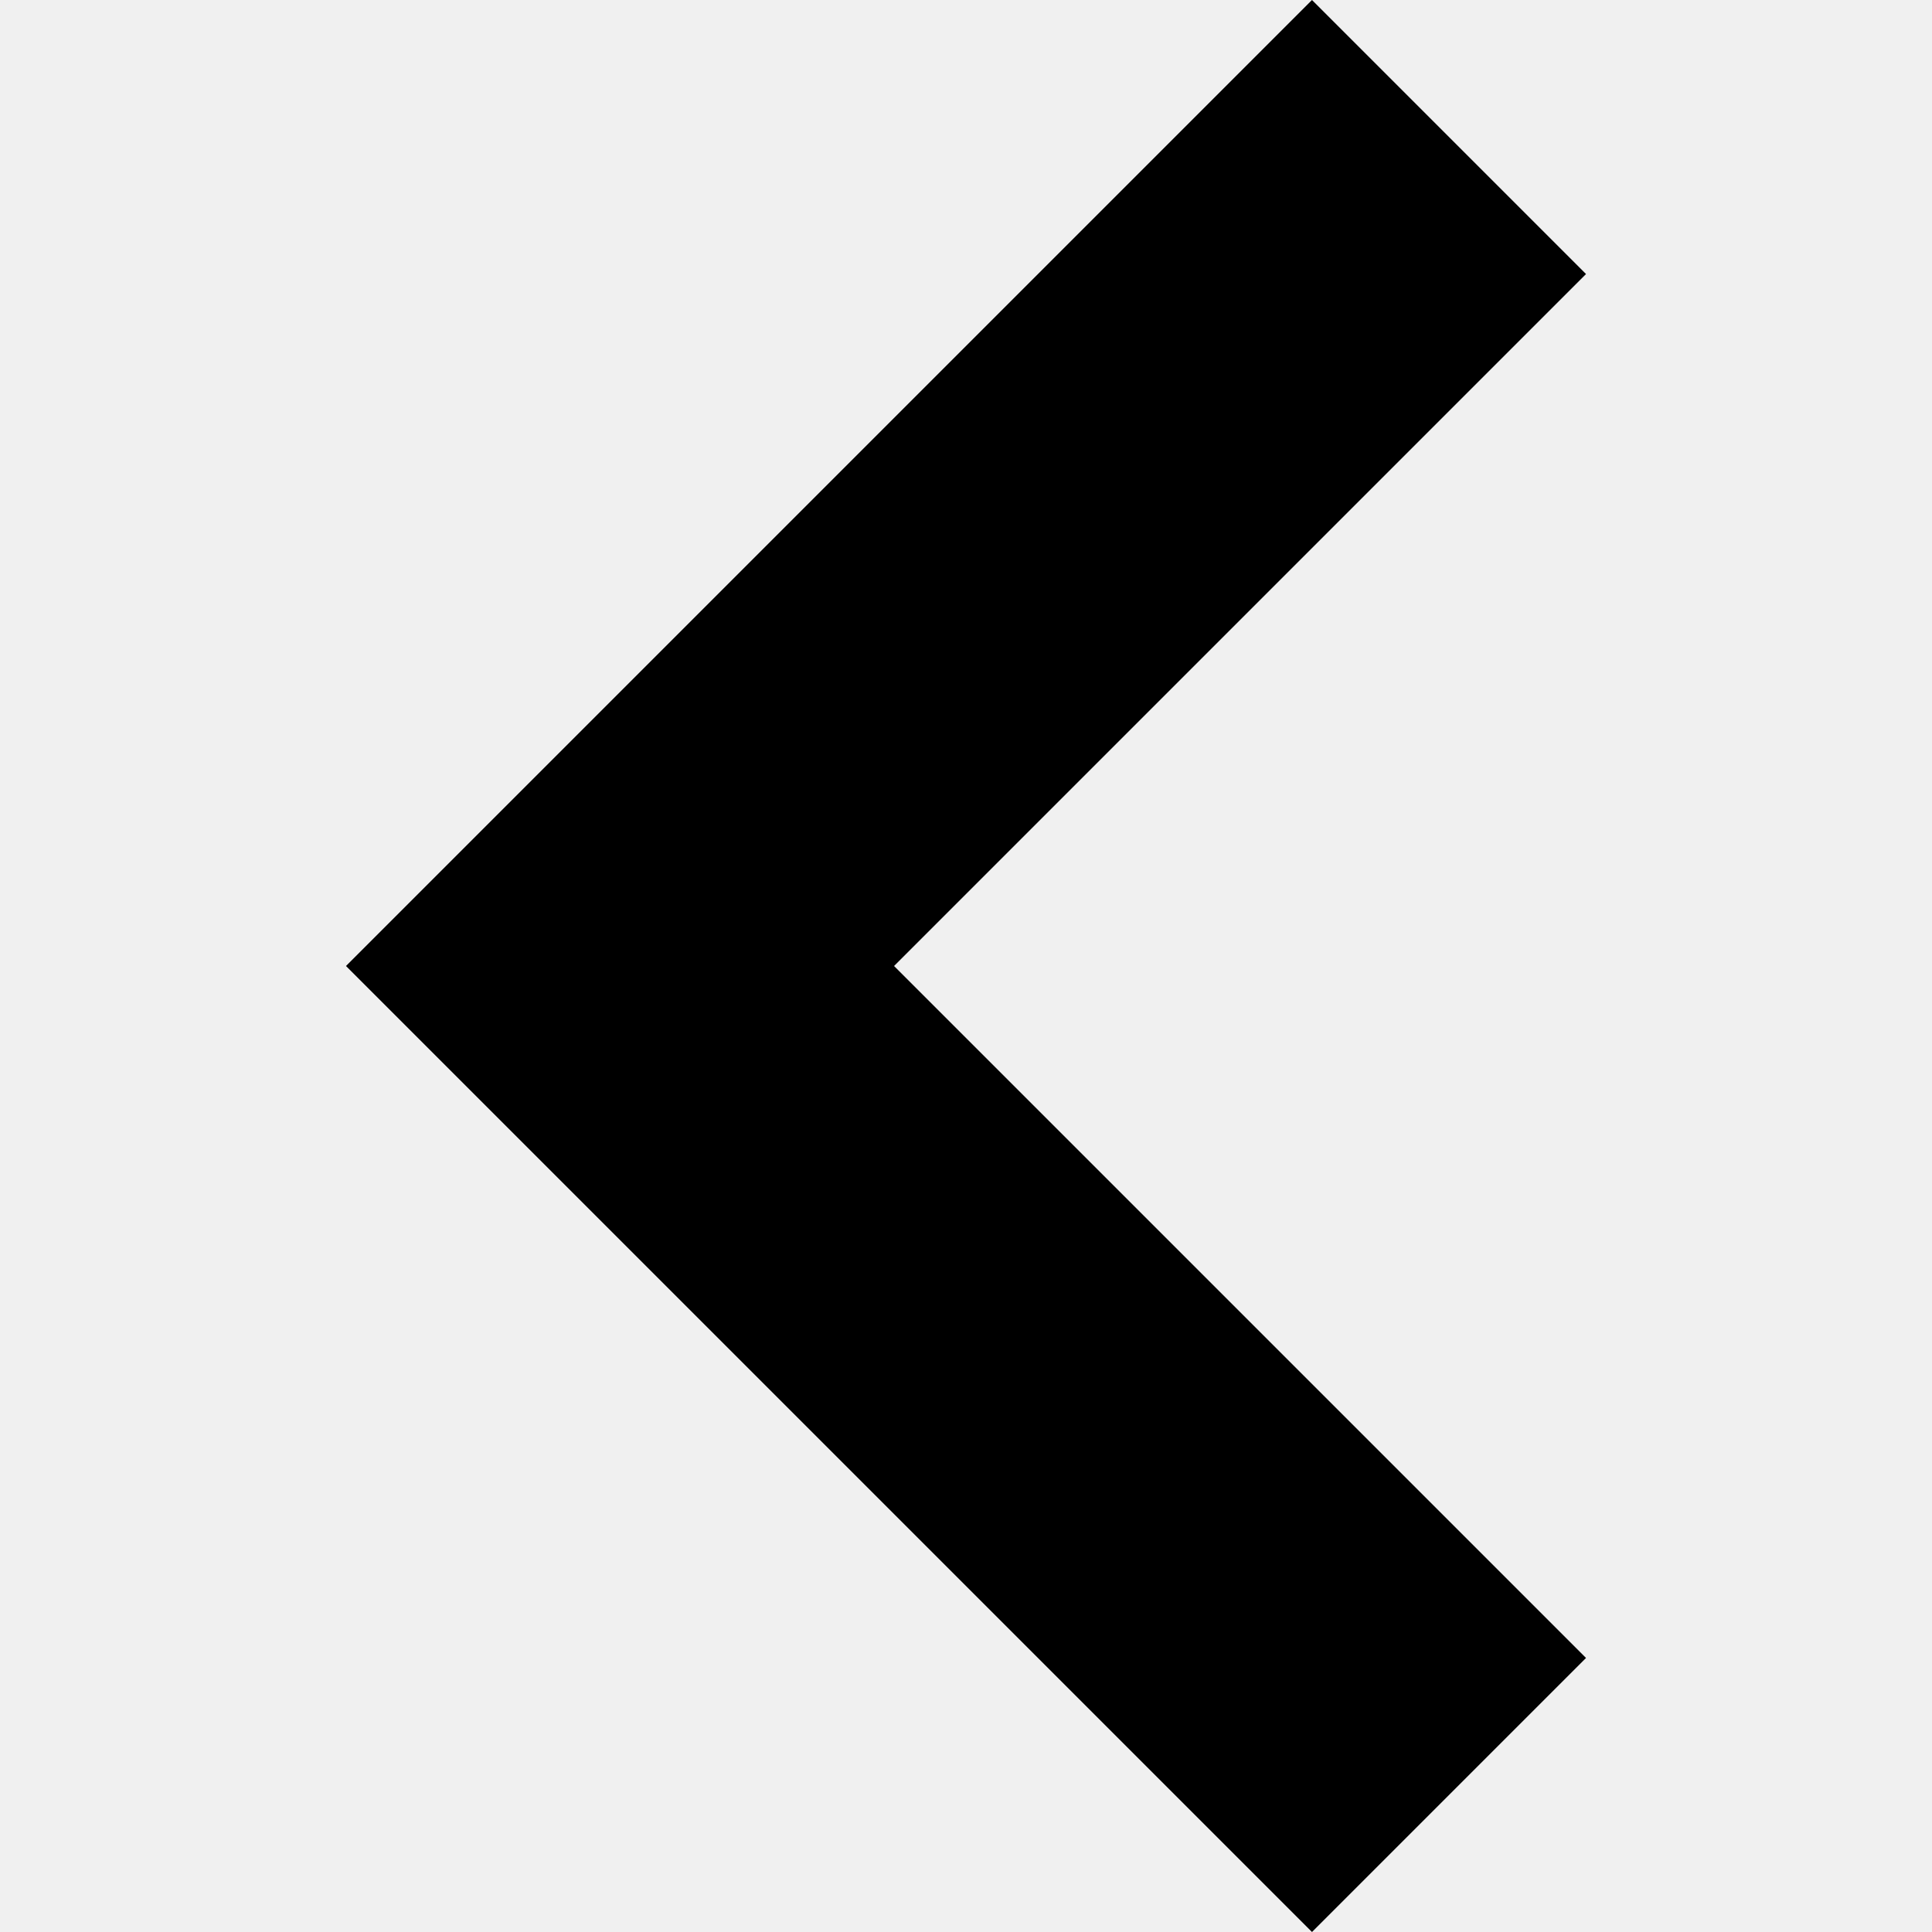
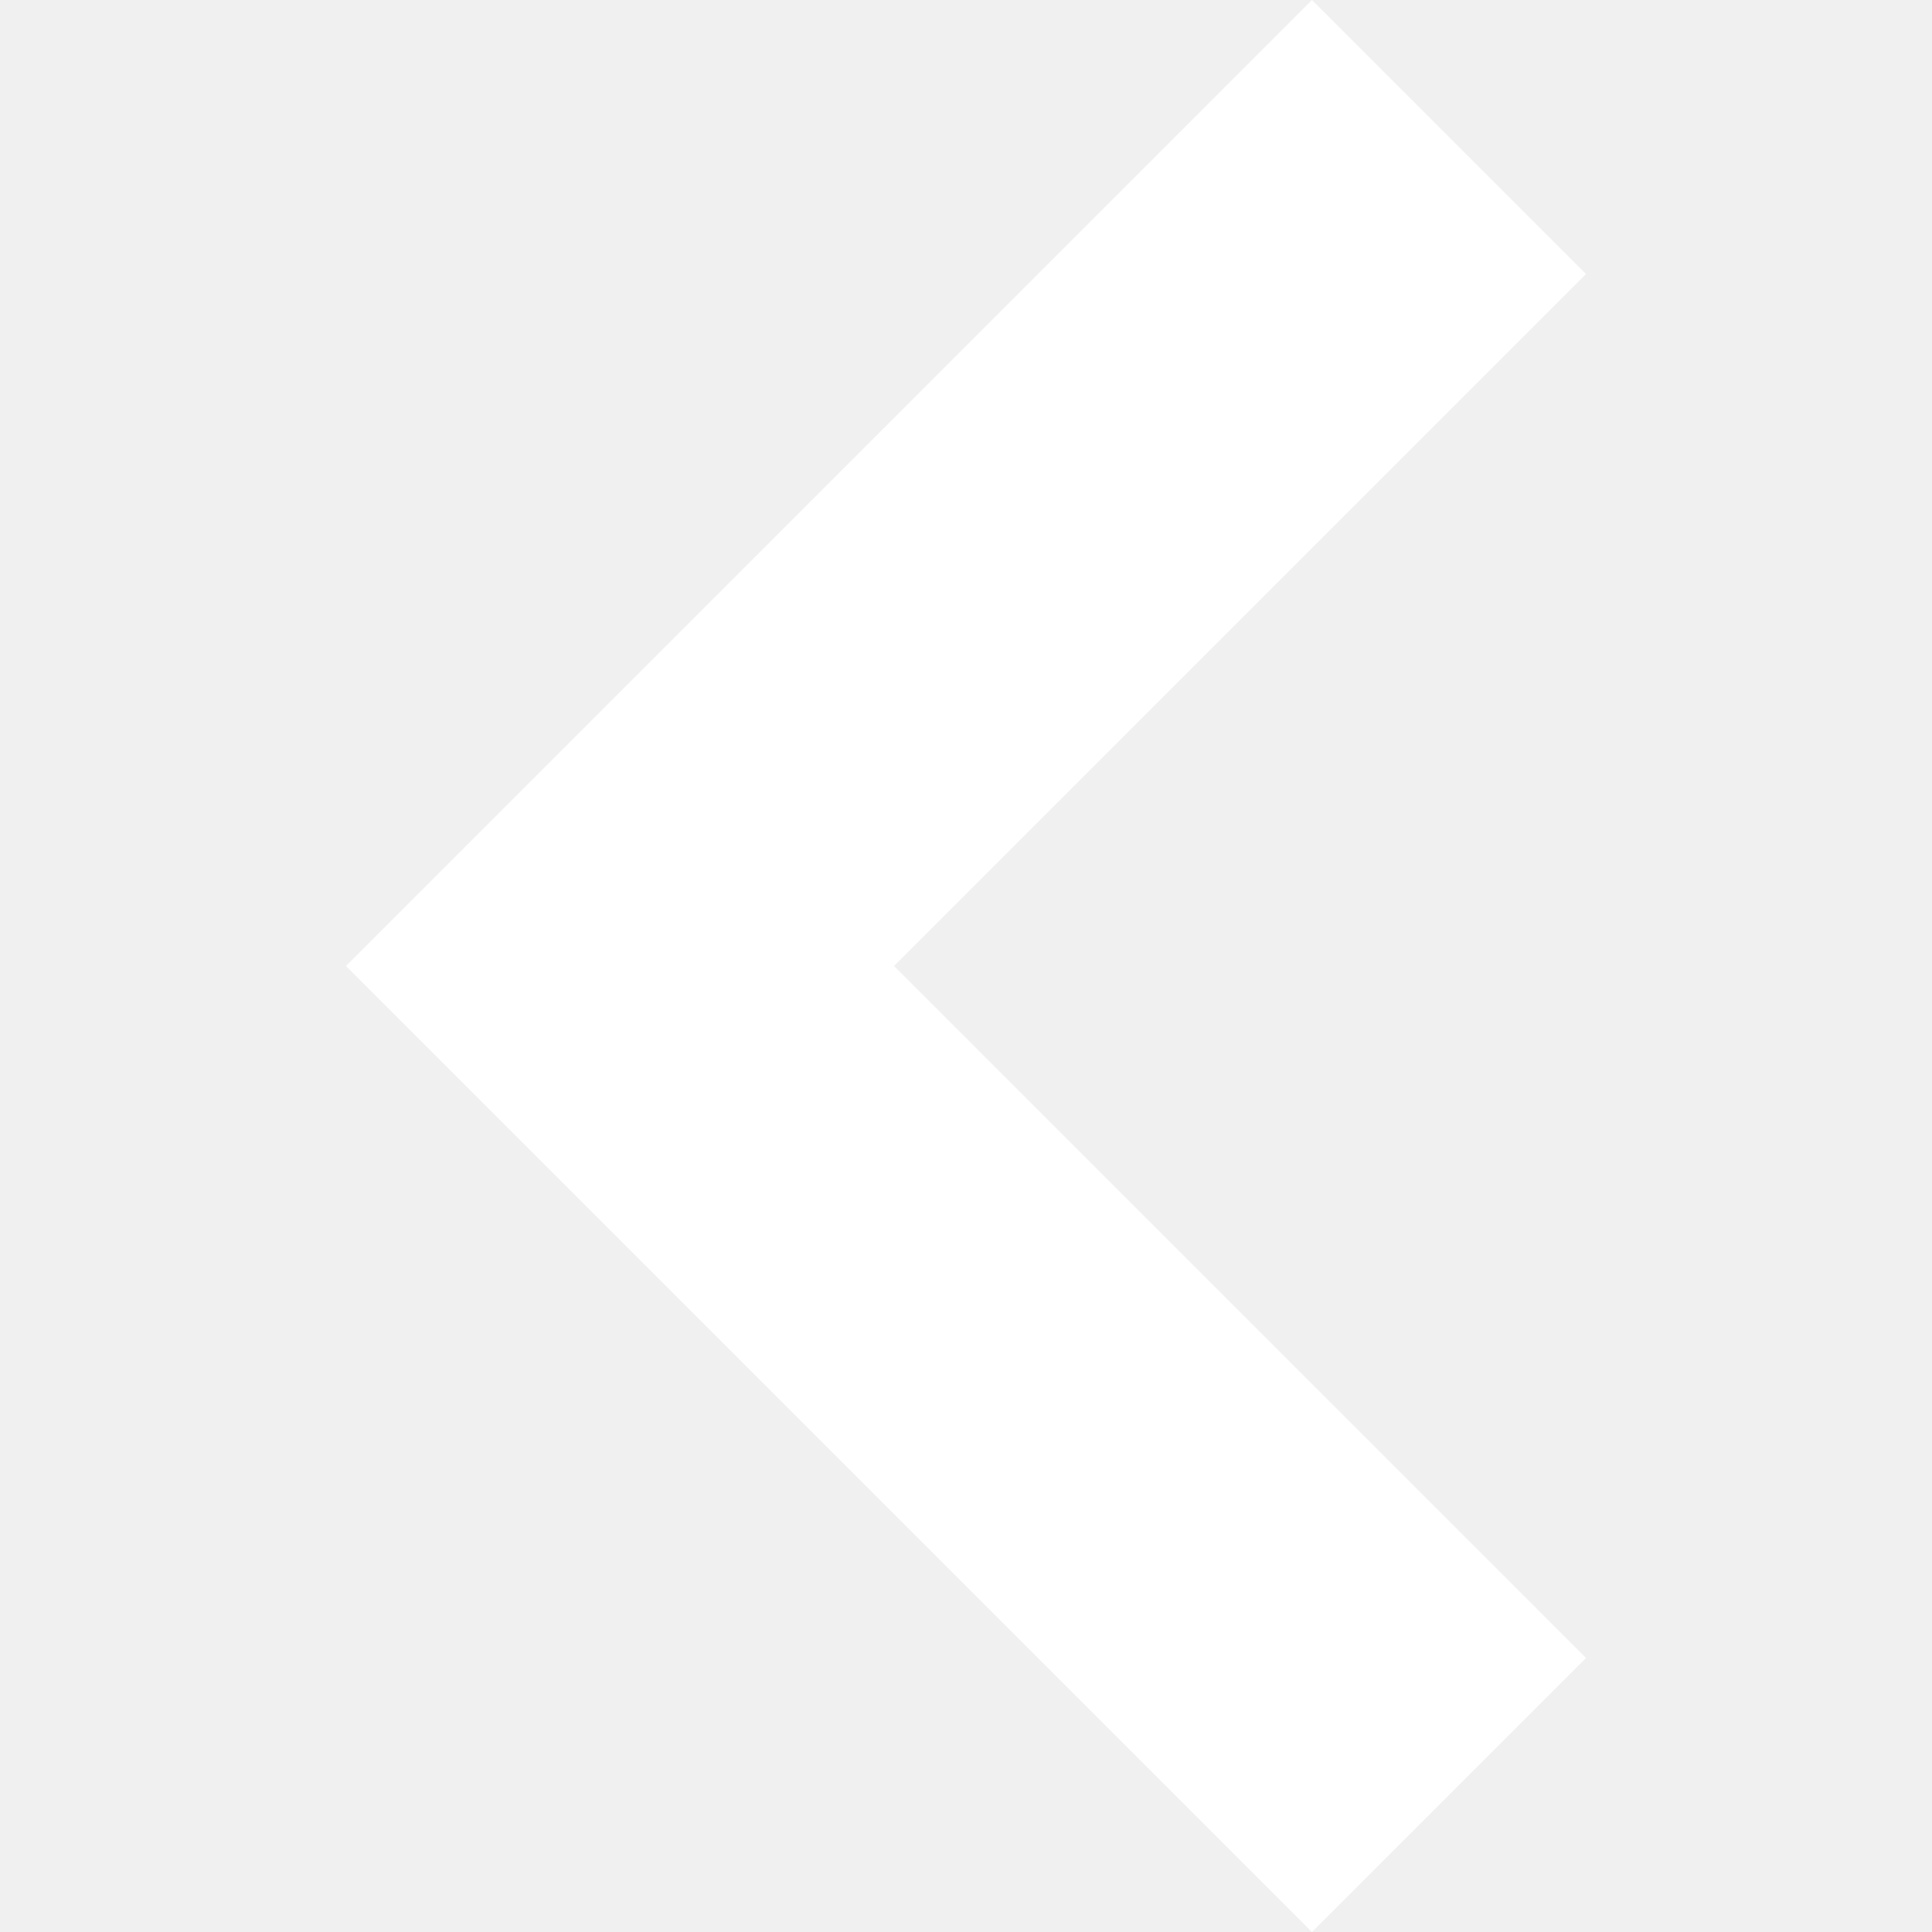
<svg xmlns="http://www.w3.org/2000/svg" version="1.1" id="Capa_1" x="0px" y="0px" width="199.404px" height="199.404px" viewBox="0 0 199.404 199.404" style="enable-background:new 0 0 199.404 199.404;" xml:space="preserve">
  <g>
-     <polygon points="135.412,0 35.709,99.702 135.412,199.404 163.695,171.119 92.277,99.702 163.695,28.285  " />
+     <polygon points="135.412,0 35.709,99.702 135.412,199.404 163.695,171.119 92.277,99.702 163.695,28.285  " fill="#fff" />
  </g>
  <g>
</g>
  <g>
</g>
  <g>
</g>
  <g>
</g>
  <g>
</g>
  <g>
</g>
  <g>
</g>
  <g>
</g>
  <g>
</g>
  <g>
</g>
  <g>
</g>
  <g>
</g>
  <g>
</g>
  <g>
</g>
  <g>
</g>
</svg>
